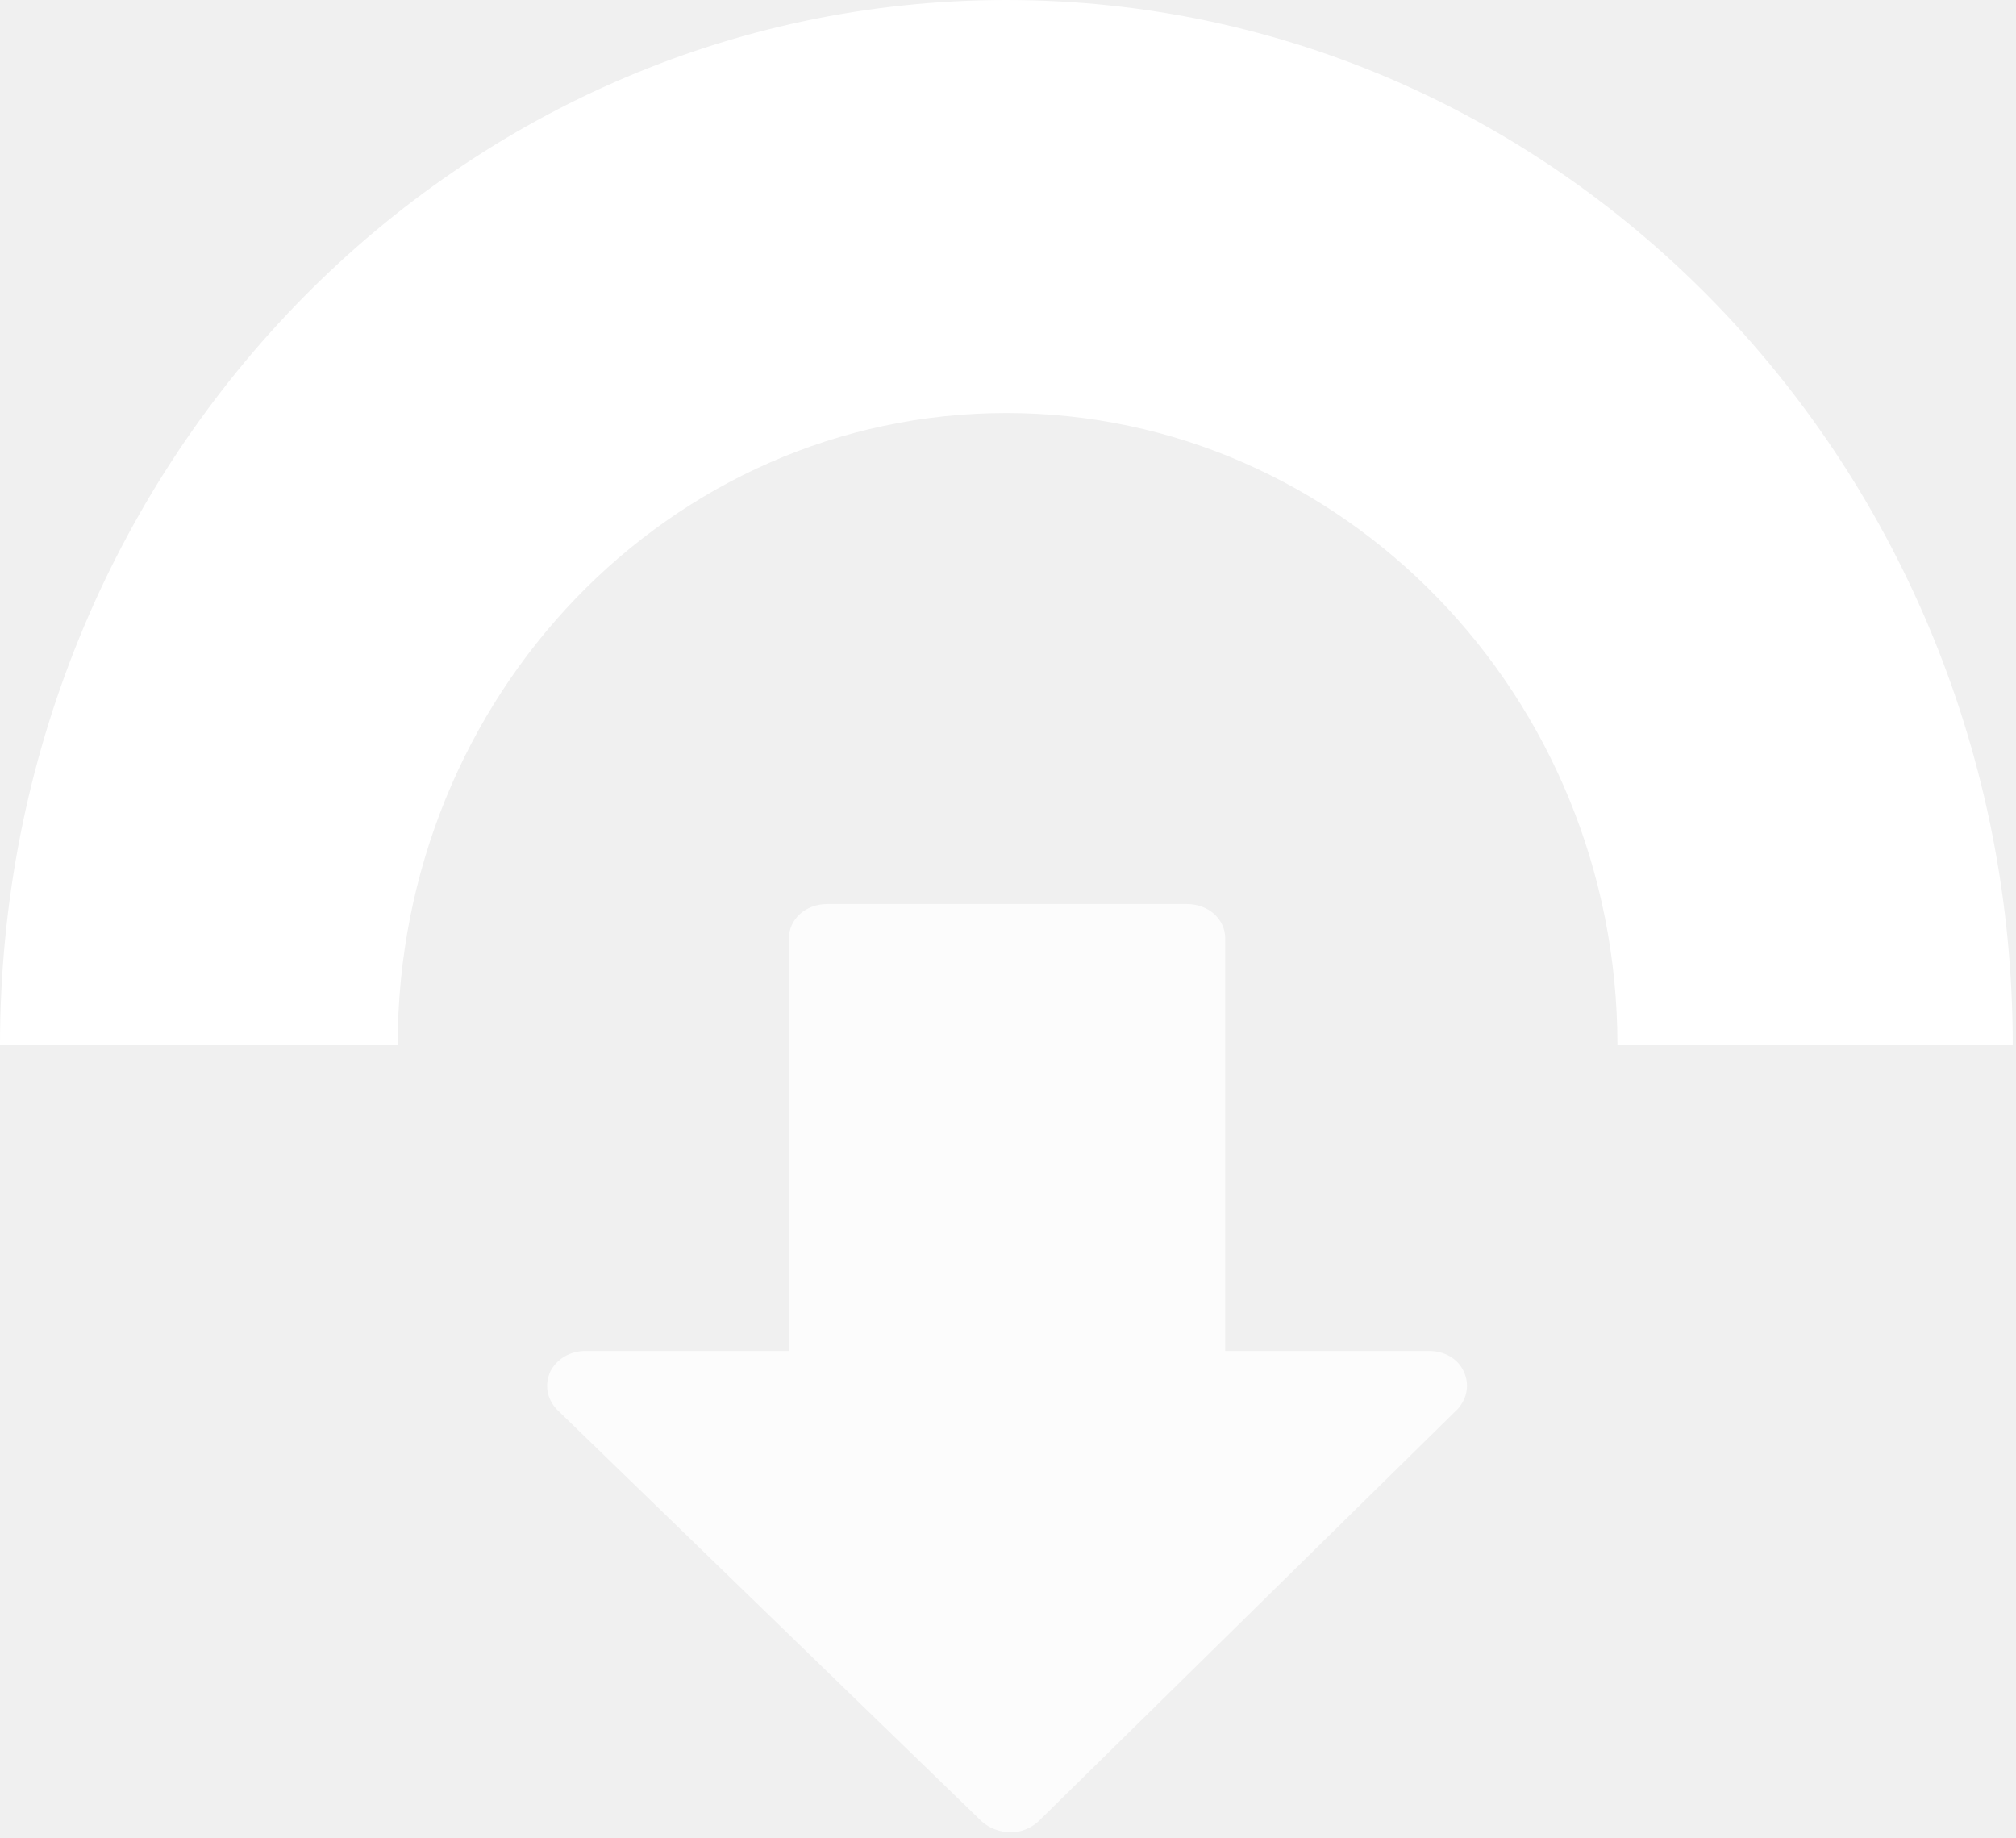
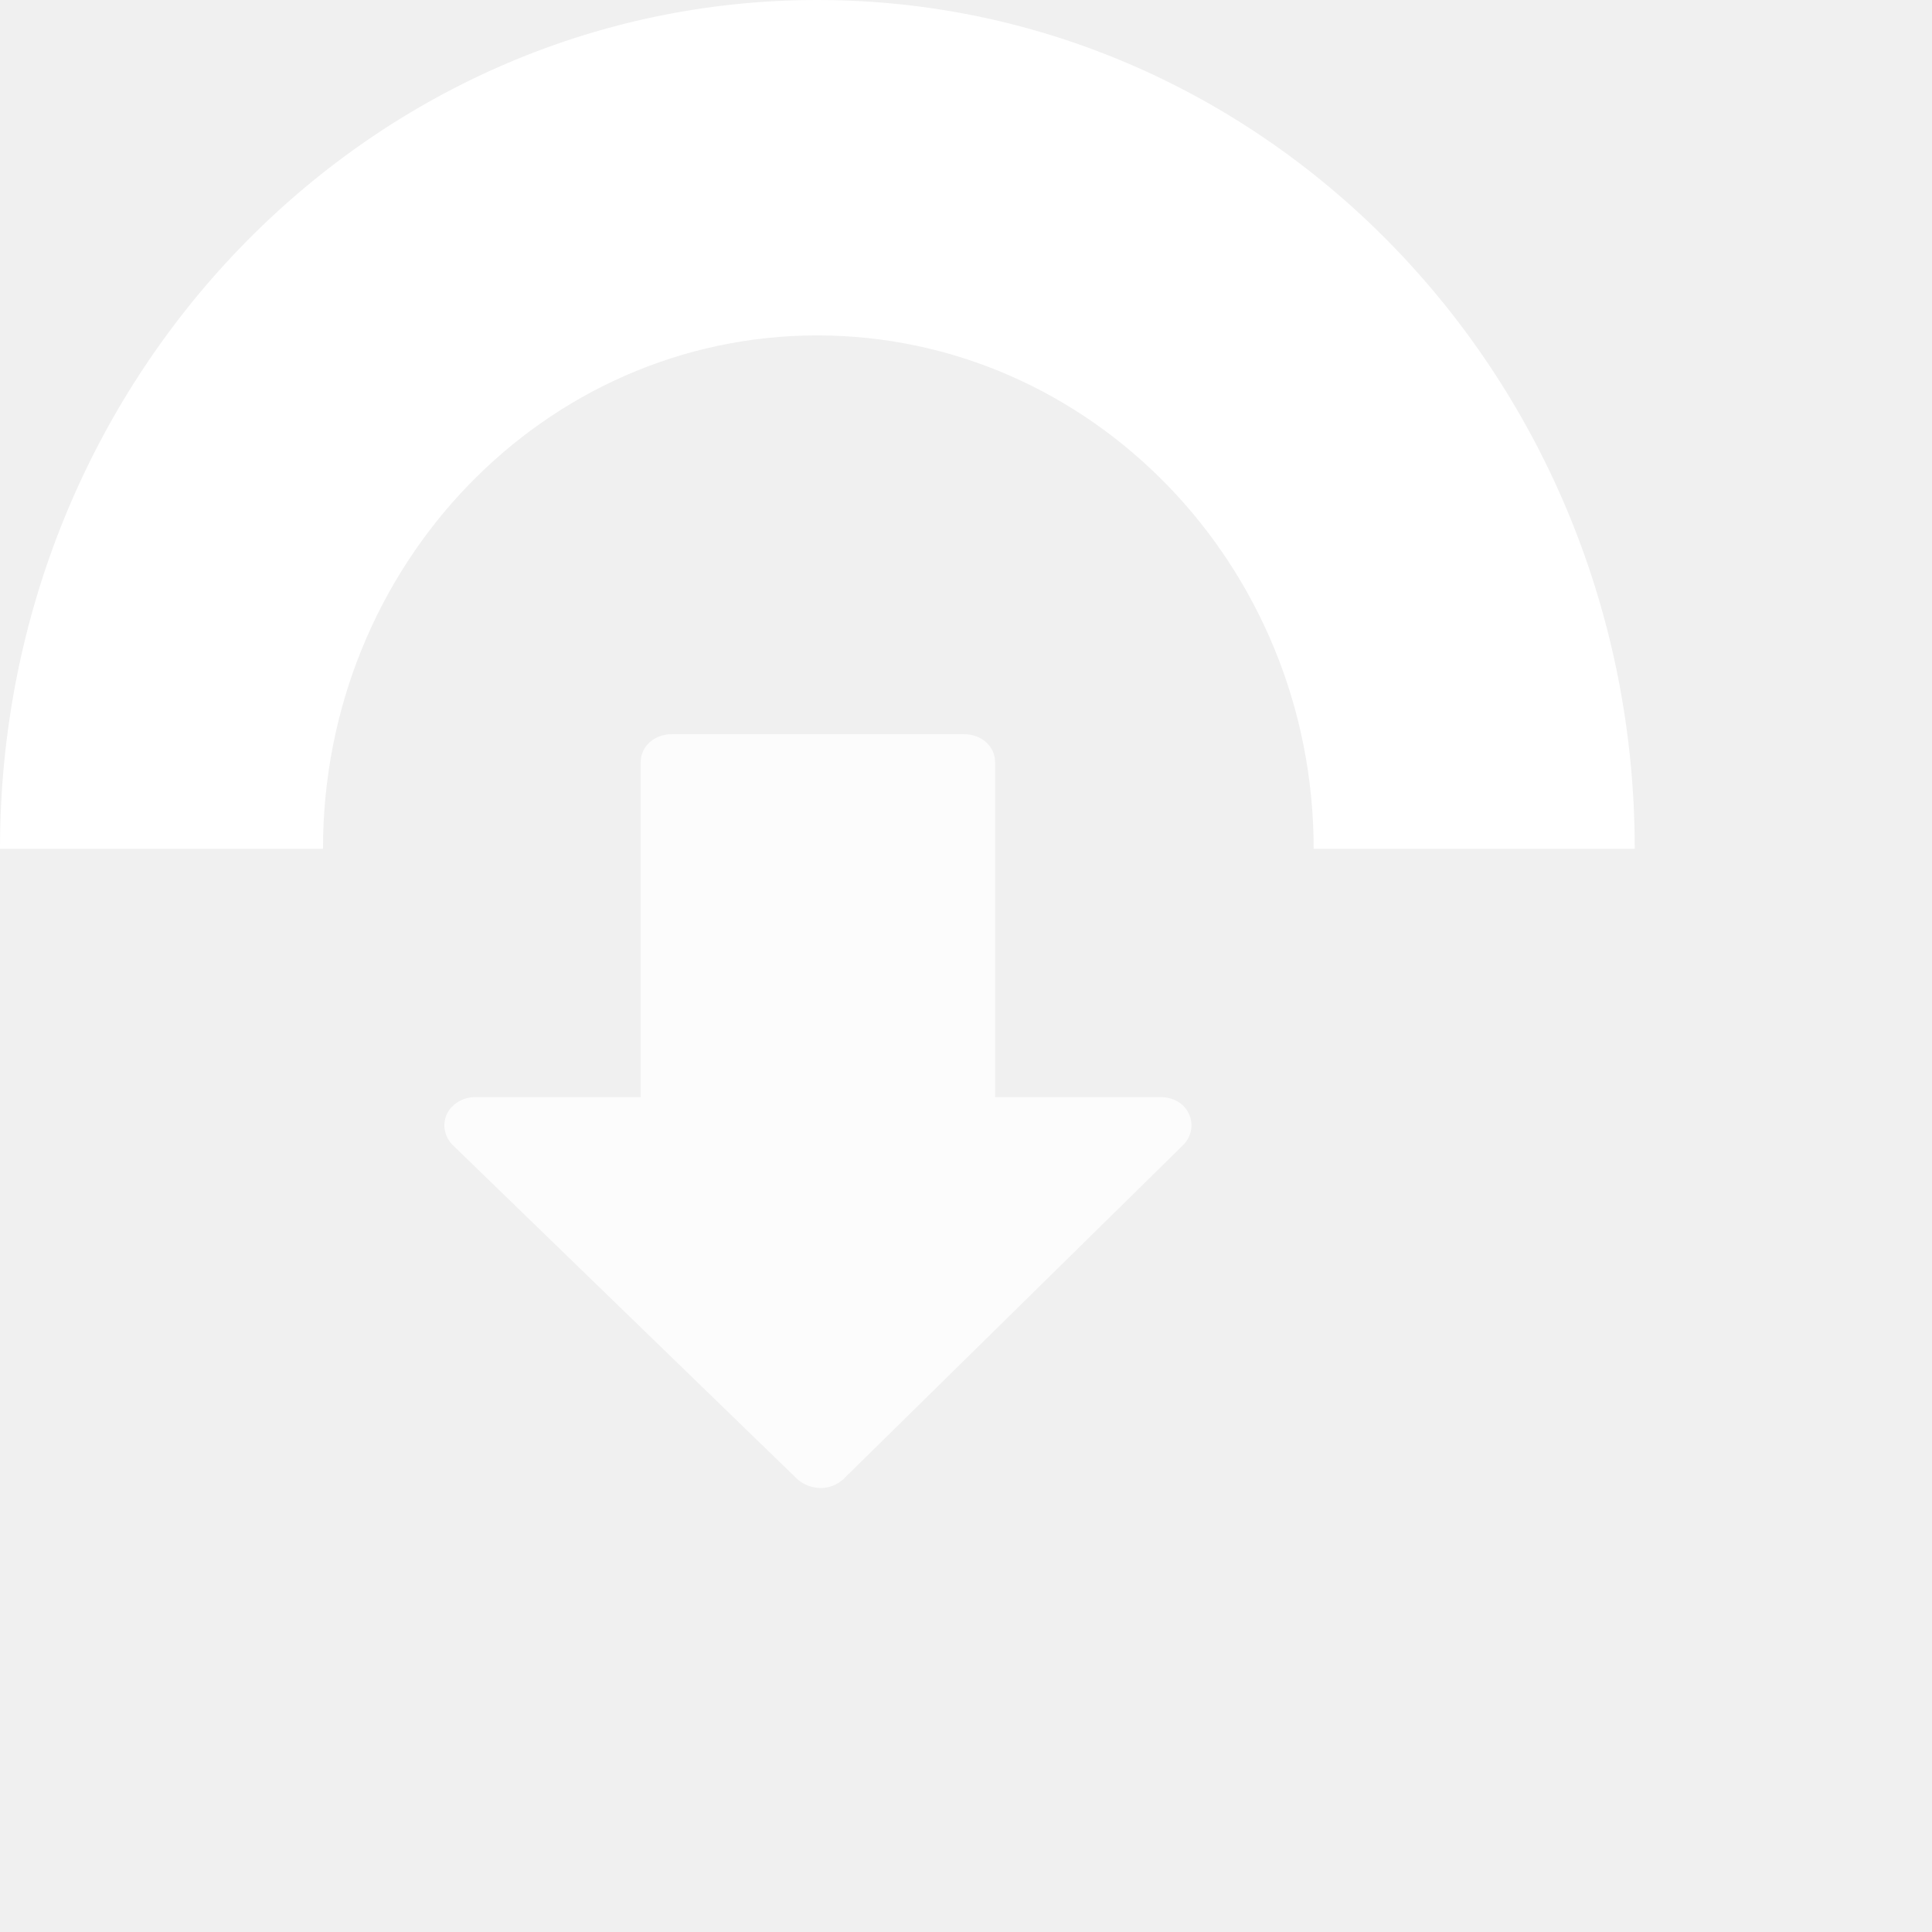
- <svg xmlns="http://www.w3.org/2000/svg" width="339px" height="309px" viewBox="0 0 339 309" version="1.1">
+ <svg xmlns="http://www.w3.org/2000/svg" width="400px" height="400px" viewBox="0 0 400 400" version="1.1">
  <defs />
-   <g id="Iconsv2" stroke="none" stroke-width="1" fill="none" fill-rule="evenodd">
-     <g id="Artboard" transform="translate(-3950, -187)" fill="#FFFFFF">
-       <g id="PGR-DOWN" transform="translate(3846, 98)">
-         <g id="Group-2" transform="translate(104, 89)">
-           <path d="M0,175.735 L66.871,175.735 C66.871,117.032 112.697,69.443 169.226,69.443 C225.755,69.443 271.979,117.032 271.979,175.735 L338.453,175.735 C338.453,78.679 262.687,0 169.226,0 C75.766,0 0,78.679 0,175.735 Z" id="Combined-Shape" />
-           <path d="M246.134,229.498 C247.142,227.33 246.739,224.981 245.127,223.175 L173.575,153.806 C172.365,152.723 170.551,152 168.737,152 C166.923,152 165.311,152.723 164.101,153.806 L93.557,223.175 C91.945,224.981 91.542,227.33 92.549,229.498 C93.557,231.665 95.774,232.93 98.395,232.93 L132.659,232.93 L132.659,302.298 C132.659,305.55 135.481,308.079 139.109,308.079 L199.575,308.079 C203.203,308.079 206.025,305.55 206.025,302.298 L206.025,232.93 L240.289,232.93 C242.91,232.93 245.127,231.485 246.134,229.498 Z" id="" opacity="0.796" transform="translate(169.3419, 230.0395) rotate(-180) translate(-169.3419, -230.0395) " />
-         </g>
-       </g>
-     </g>
+   <g id="img_list-PGRdowngrade" fill="#ffffff" stroke="none" stroke-width="1" fill-rule="evenodd">
+     <path d="M0,175.735 L66.871,175.735 C66.871,117.032 112.697,69.443 169.226,69.443 C225.755,69.443 271.979,117.032 271.979,175.735 L338.453,175.735 C338.453,78.679 262.687,0 169.226,0 C75.766,0 0,78.679 0,175.735 Z" id="Combined-Shape" />
+     <path d="M246.134,229.498 C247.142,227.33 246.739,224.981 245.127,223.175 L173.575,153.806 C172.365,152.723 170.551,152 168.737,152 C166.923,152 165.311,152.723 164.101,153.806 L93.557,223.175 C91.945,224.981 91.542,227.33 92.549,229.498 C93.557,231.665 95.774,232.93 98.395,232.93 L132.659,232.93 L132.659,302.298 C132.659,305.55 135.481,308.079 139.109,308.079 L199.575,308.079 C203.203,308.079 206.025,305.55 206.025,302.298 L206.025,232.93 L240.289,232.93 C242.91,232.93 245.127,231.485 246.134,229.498 Z" id="" opacity="0.8" transform="translate(169.3419, 230.0395) rotate(-180) translate(-169.3419, -230.0395) " />
  </g>
</svg>
